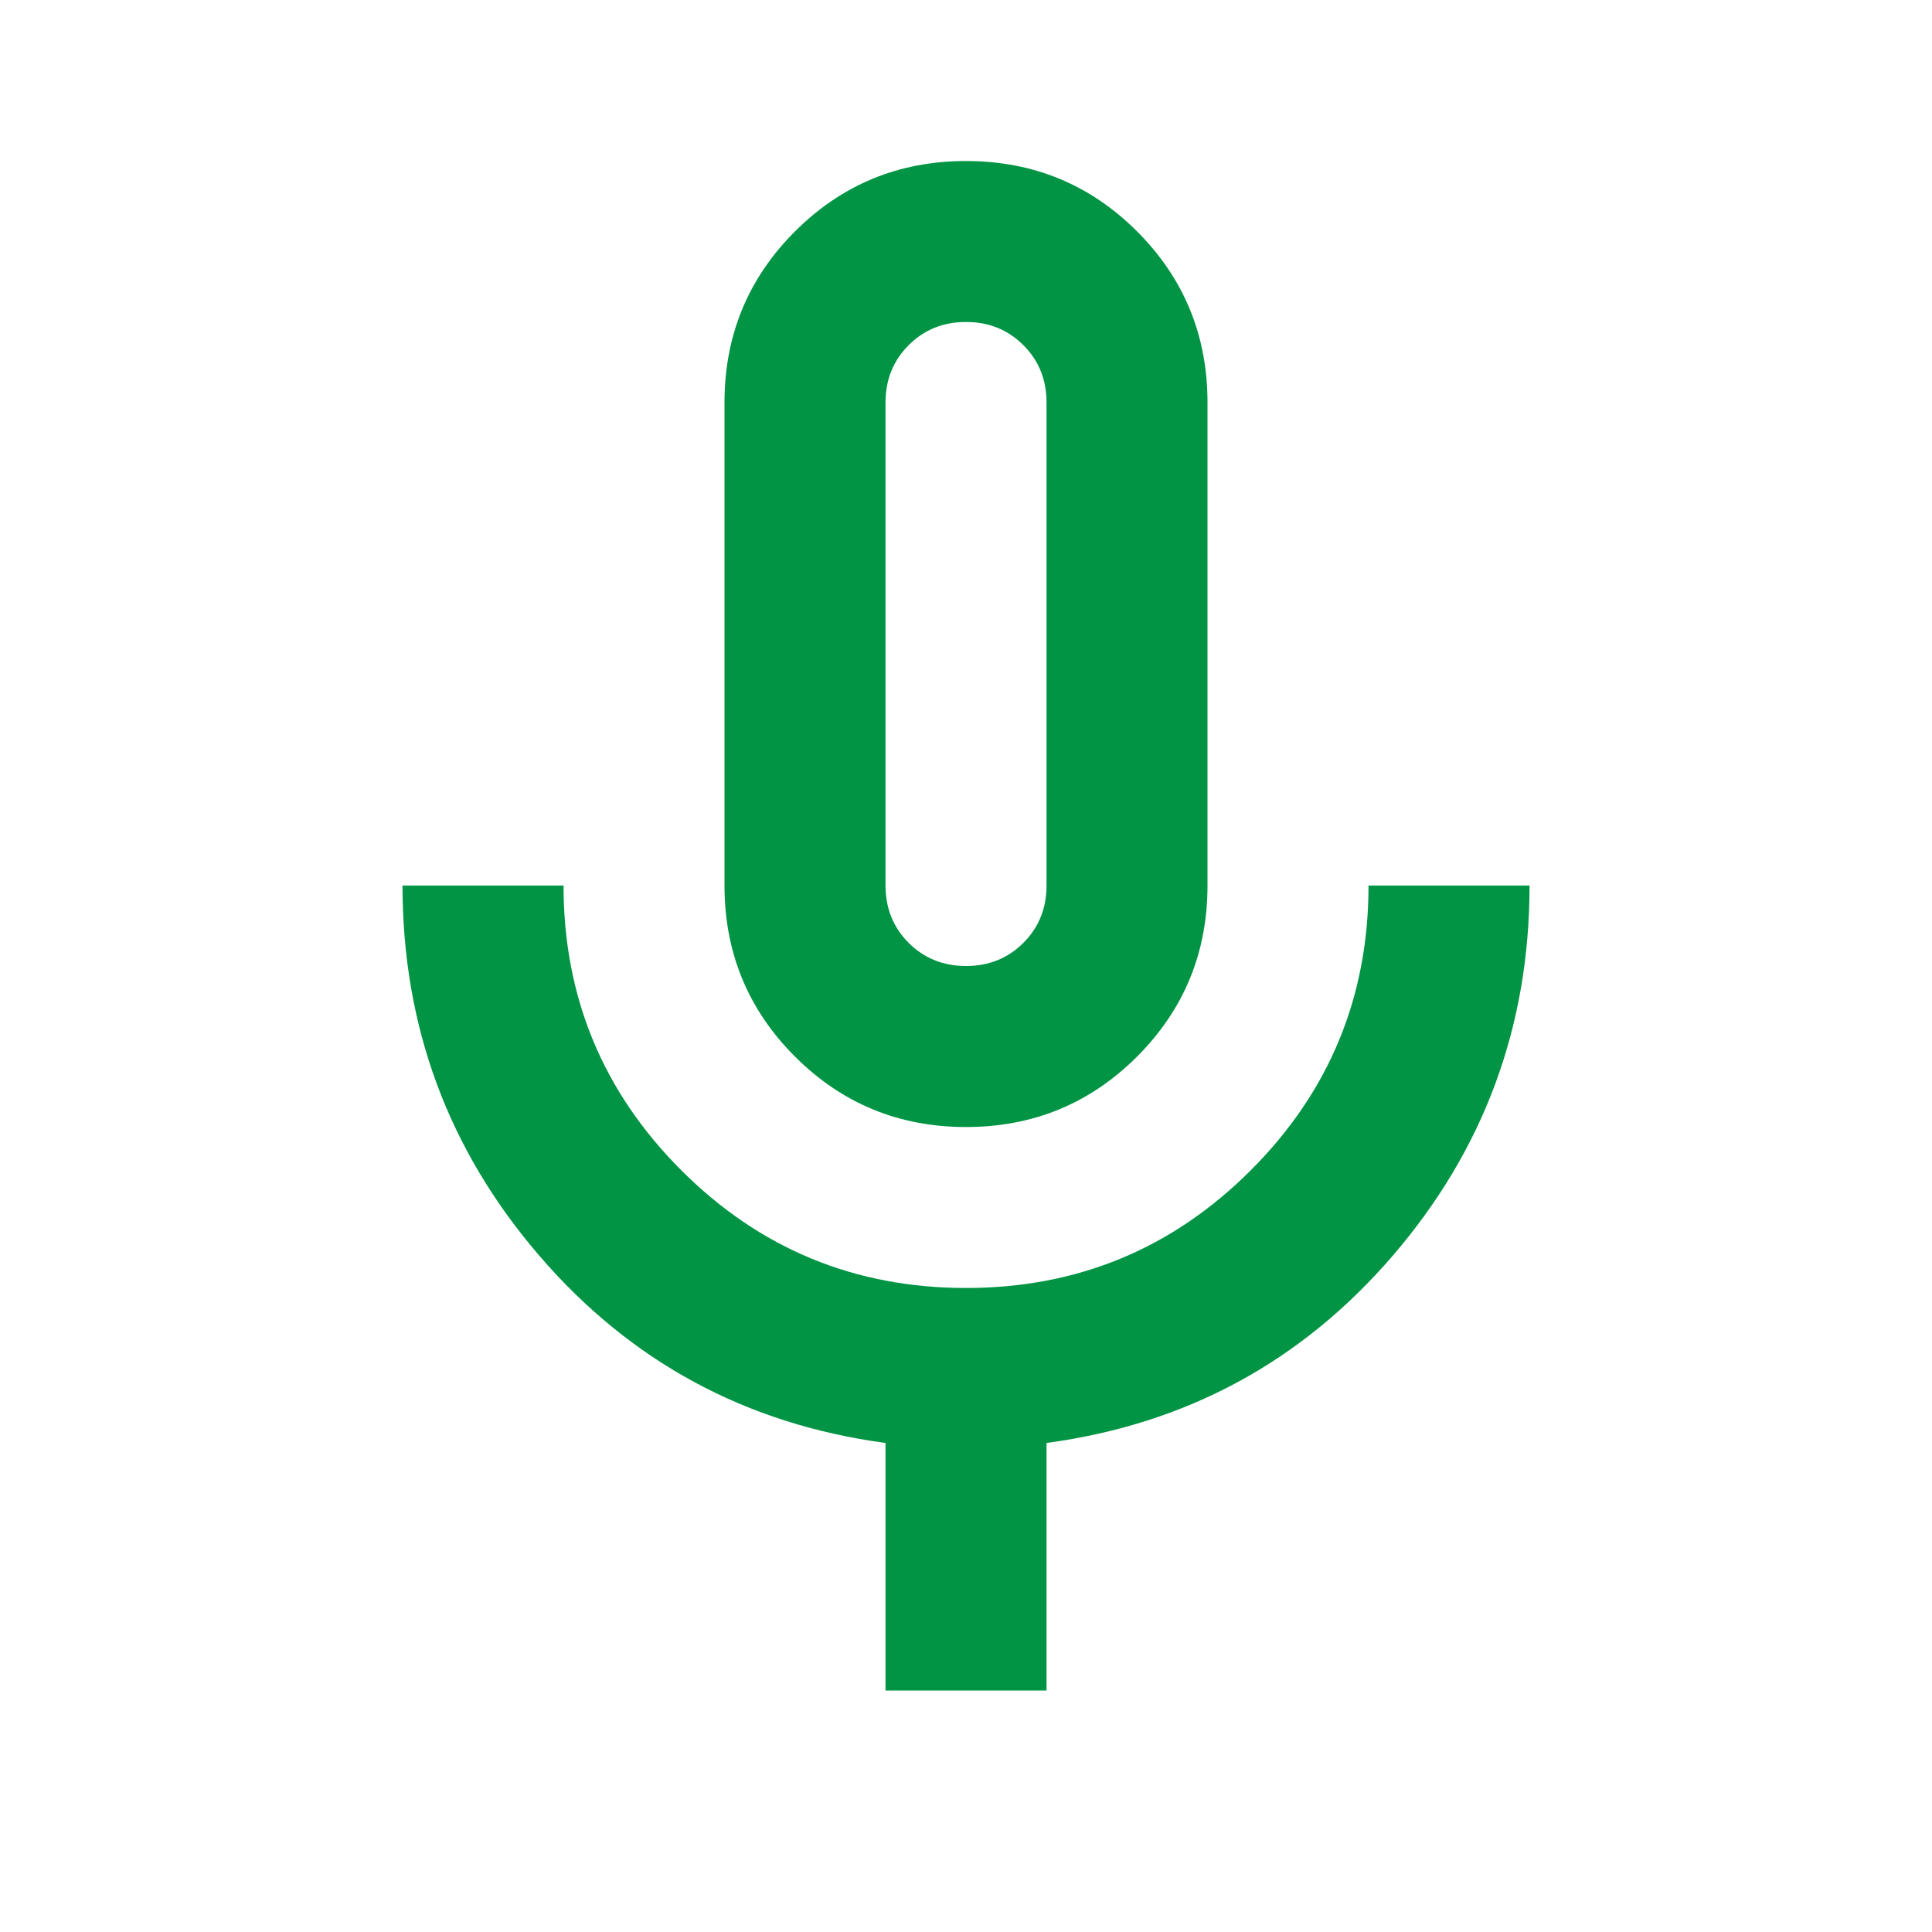
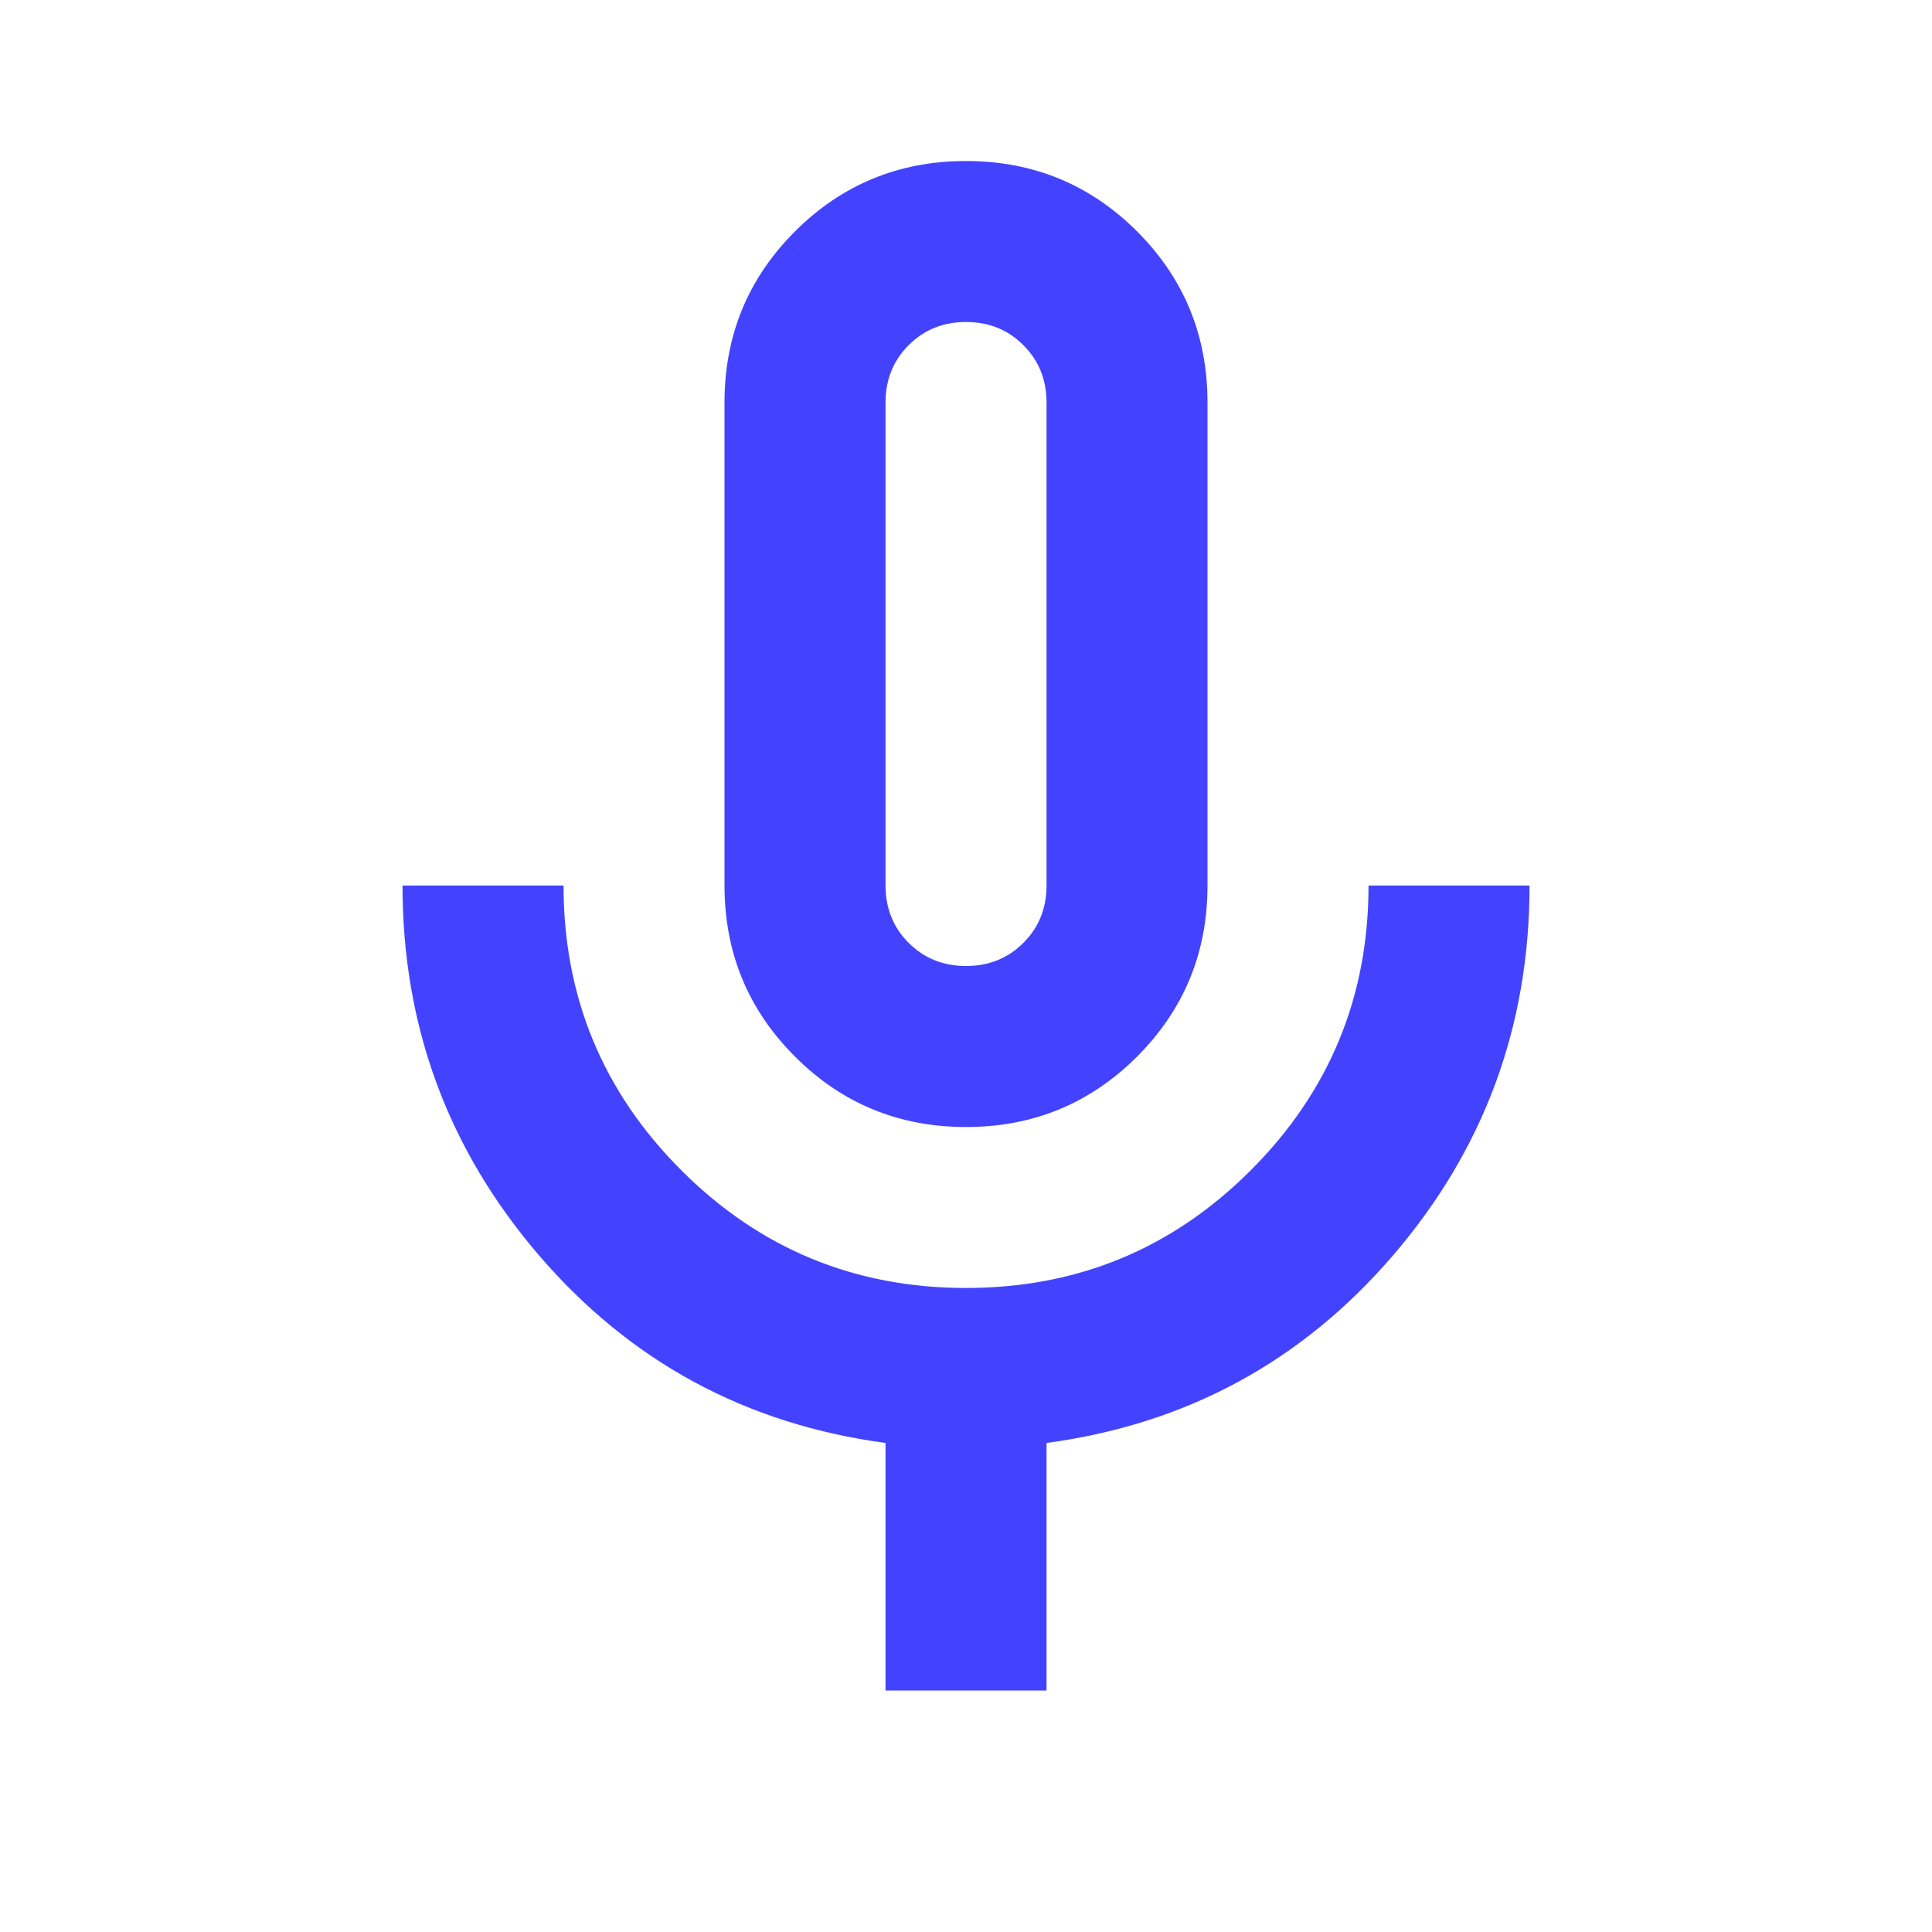
<svg xmlns="http://www.w3.org/2000/svg" width="32" height="32" viewBox="0 0 32 32" fill="none">
-   <path d="M16 18.667C14.889 18.667 13.945 18.278 13.167 17.5C12.389 16.722 12 15.778 12 14.667V6.667C12 5.556 12.389 4.611 13.167 3.833C13.945 3.056 14.889 2.667 16 2.667C17.111 2.667 18.056 3.056 18.834 3.833C19.611 4.611 20 5.556 20 6.667V14.667C20 15.778 19.611 16.722 18.834 17.5C18.056 18.278 17.111 18.667 16 18.667ZM14.667 28V23.9C12.356 23.589 10.445 22.556 8.934 20.8C7.423 19.044 6.667 17 6.667 14.667H9.334C9.334 16.511 9.984 18.083 11.284 19.383C12.584 20.683 14.156 21.333 16 21.333C17.845 21.333 19.417 20.683 20.717 19.383C22.017 18.083 22.667 16.511 22.667 14.667H25.334C25.334 17 24.578 19.044 23.067 20.8C21.556 22.556 19.645 23.589 17.334 23.9V28H14.667ZM16 16C16.378 16 16.695 15.872 16.95 15.617C17.206 15.361 17.334 15.044 17.334 14.667V6.667C17.334 6.289 17.206 5.972 16.95 5.717C16.695 5.461 16.378 5.333 16 5.333C15.623 5.333 15.306 5.461 15.05 5.717C14.795 5.972 14.667 6.289 14.667 6.667V14.667C14.667 15.044 14.795 15.361 15.05 15.617C15.306 15.872 15.623 16 16 16Z" fill="#019444" />
+   <path d="M16 18.667C14.889 18.667 13.945 18.278 13.167 17.5C12.389 16.722 12 15.778 12 14.667V6.667C12 5.556 12.389 4.611 13.167 3.833C13.945 3.056 14.889 2.667 16 2.667C17.111 2.667 18.056 3.056 18.834 3.833C19.611 4.611 20 5.556 20 6.667V14.667C20 15.778 19.611 16.722 18.834 17.5C18.056 18.278 17.111 18.667 16 18.667ZM14.667 28V23.9C12.356 23.589 10.445 22.556 8.934 20.8C7.423 19.044 6.667 17 6.667 14.667H9.334C9.334 16.511 9.984 18.083 11.284 19.383C12.584 20.683 14.156 21.333 16 21.333C17.845 21.333 19.417 20.683 20.717 19.383C22.017 18.083 22.667 16.511 22.667 14.667H25.334C25.334 17 24.578 19.044 23.067 20.8C21.556 22.556 19.645 23.589 17.334 23.9V28H14.667ZM16 16C16.378 16 16.695 15.872 16.95 15.617C17.206 15.361 17.334 15.044 17.334 14.667V6.667C17.334 6.289 17.206 5.972 16.95 5.717C16.695 5.461 16.378 5.333 16 5.333C15.623 5.333 15.306 5.461 15.05 5.717C14.795 5.972 14.667 6.289 14.667 6.667V14.667C14.667 15.044 14.795 15.361 15.05 15.617C15.306 15.872 15.623 16 16 16Z" fill="#4343ff" />
</svg>
